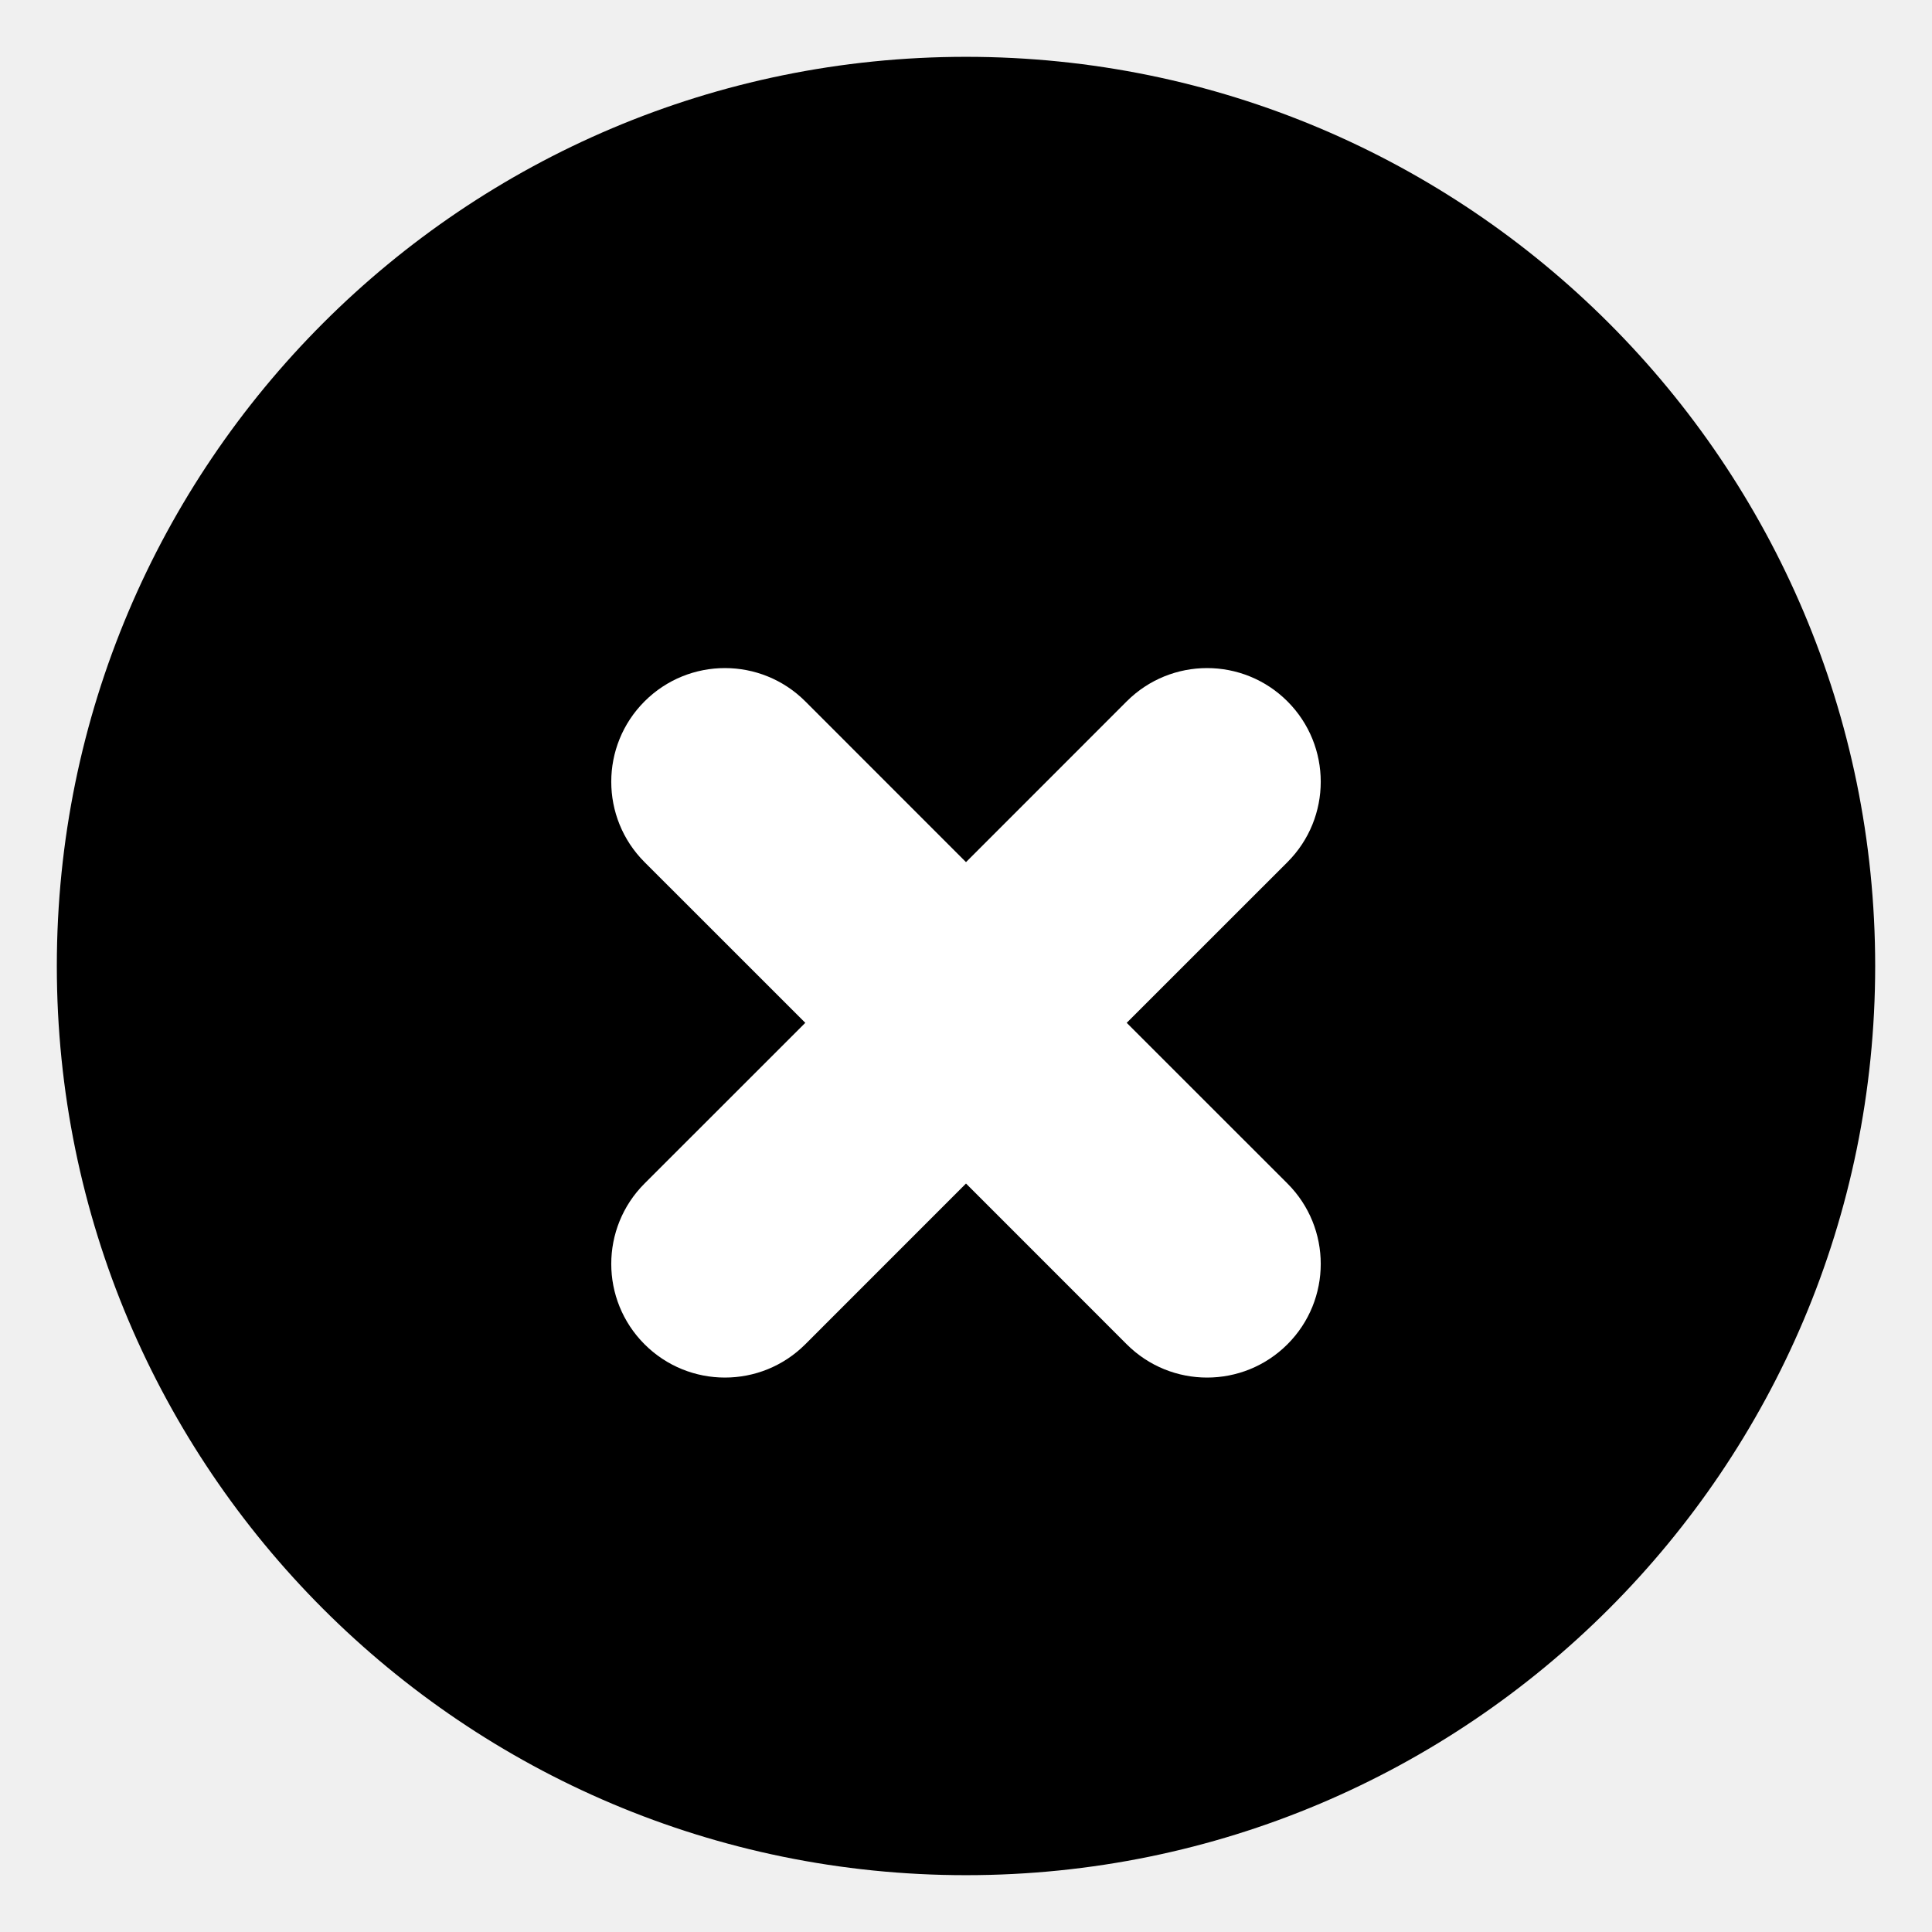
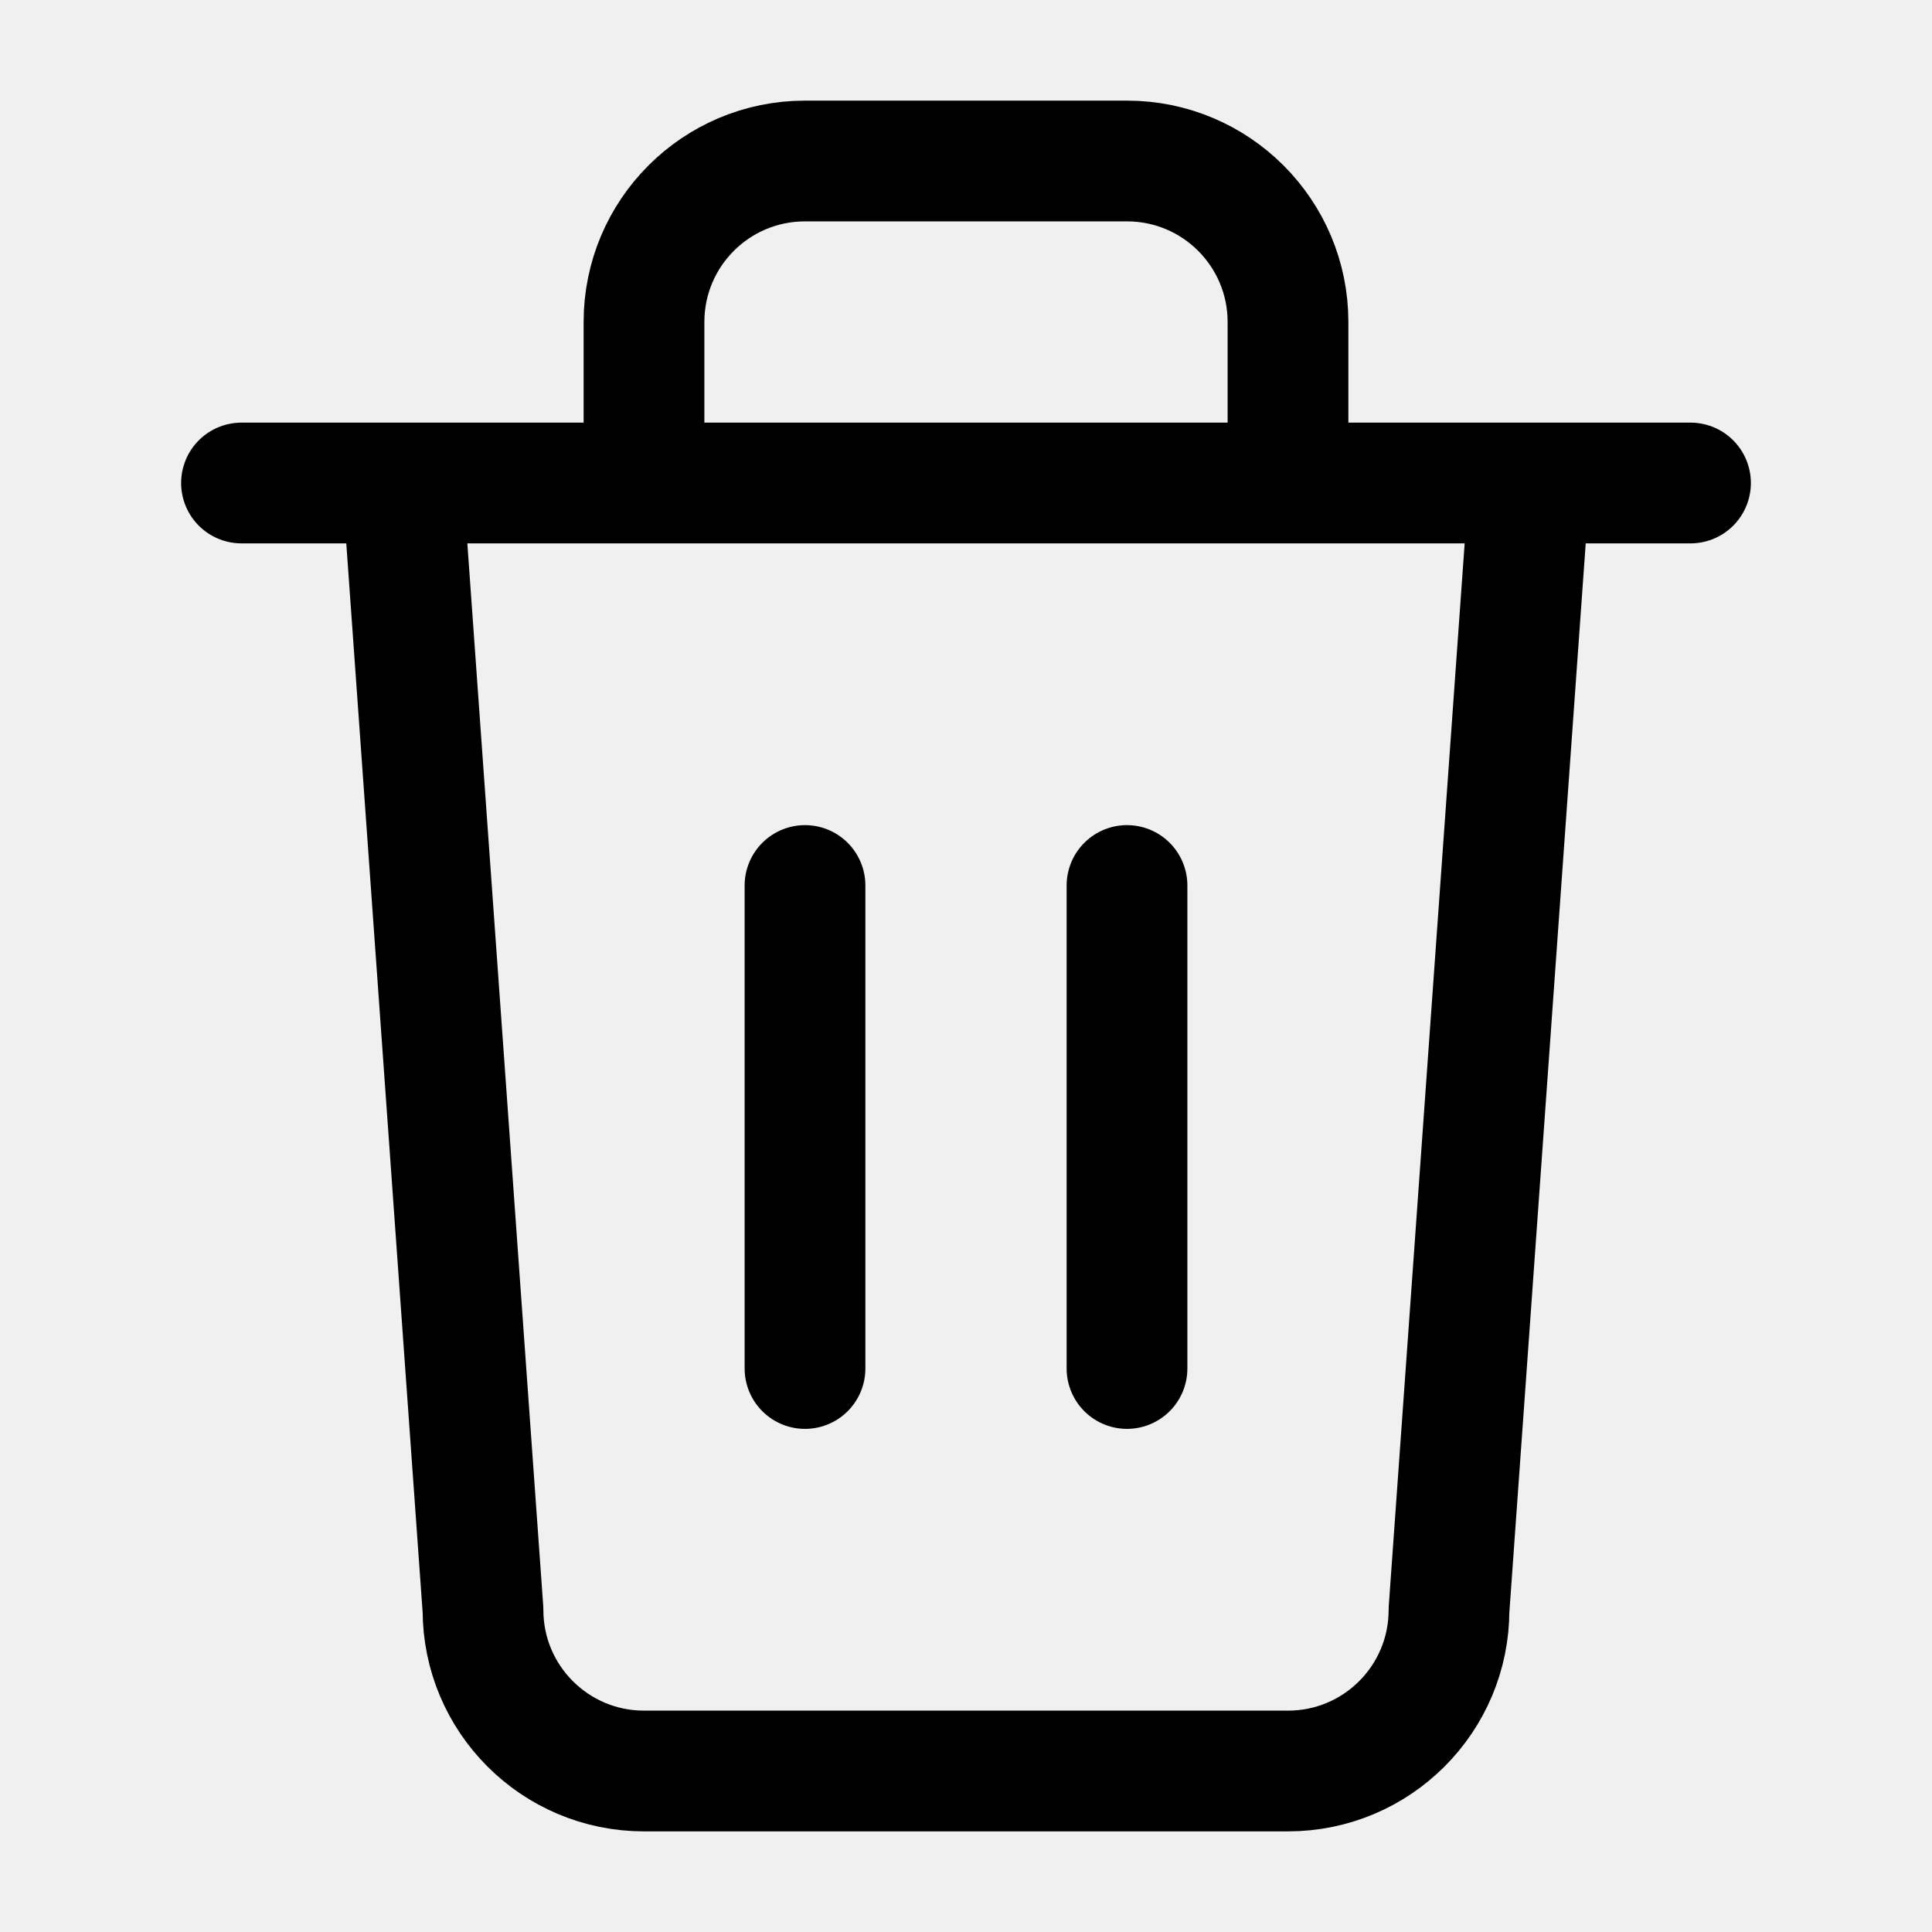
- <svg xmlns="http://www.w3.org/2000/svg" t="1748765552387" class="icon" viewBox="0 0 1024 1024" version="1.1" p-id="44745" width="100%" height="100%">
-   <path d="M512 512m-481.882 0a481.882 481.882 0 1 0 963.765 0 481.882 481.882 0 1 0-963.765 0Z" fill="currentColor" p-id="44746" />
-   <path d="M597.173 542.118l85.203 85.173a60.235 60.235 0 1 1-85.203 85.203L512 627.29l-85.173 85.203a60.235 60.235 0 1 1-85.203-85.203L426.827 542.118l-85.203-85.173a60.235 60.235 0 1 1 85.203-85.203L512 456.945l85.173-85.203a60.235 60.235 0 1 1 85.203 85.203L597.173 542.118z" fill="#FFFFFF" p-id="44747" />
+ <svg xmlns="http://www.w3.org/2000/svg" width="24" height="24" viewBox="0 0 24 24" fill="none">
+   <path d="M3 6h18M8 6V4a2 2 0 012-2h4a2 2 0 012 2v2M19 6l-1 14a2 2 0 01-2 2H8a2 2 0 01-2-2L5 6" stroke="currentColor" stroke-width="1.5" stroke-linecap="round" stroke-linejoin="round" />
+   <path d="M10 11v6M14 11v6" stroke="currentColor" stroke-width="1.5" stroke-linecap="round" />
</svg>
